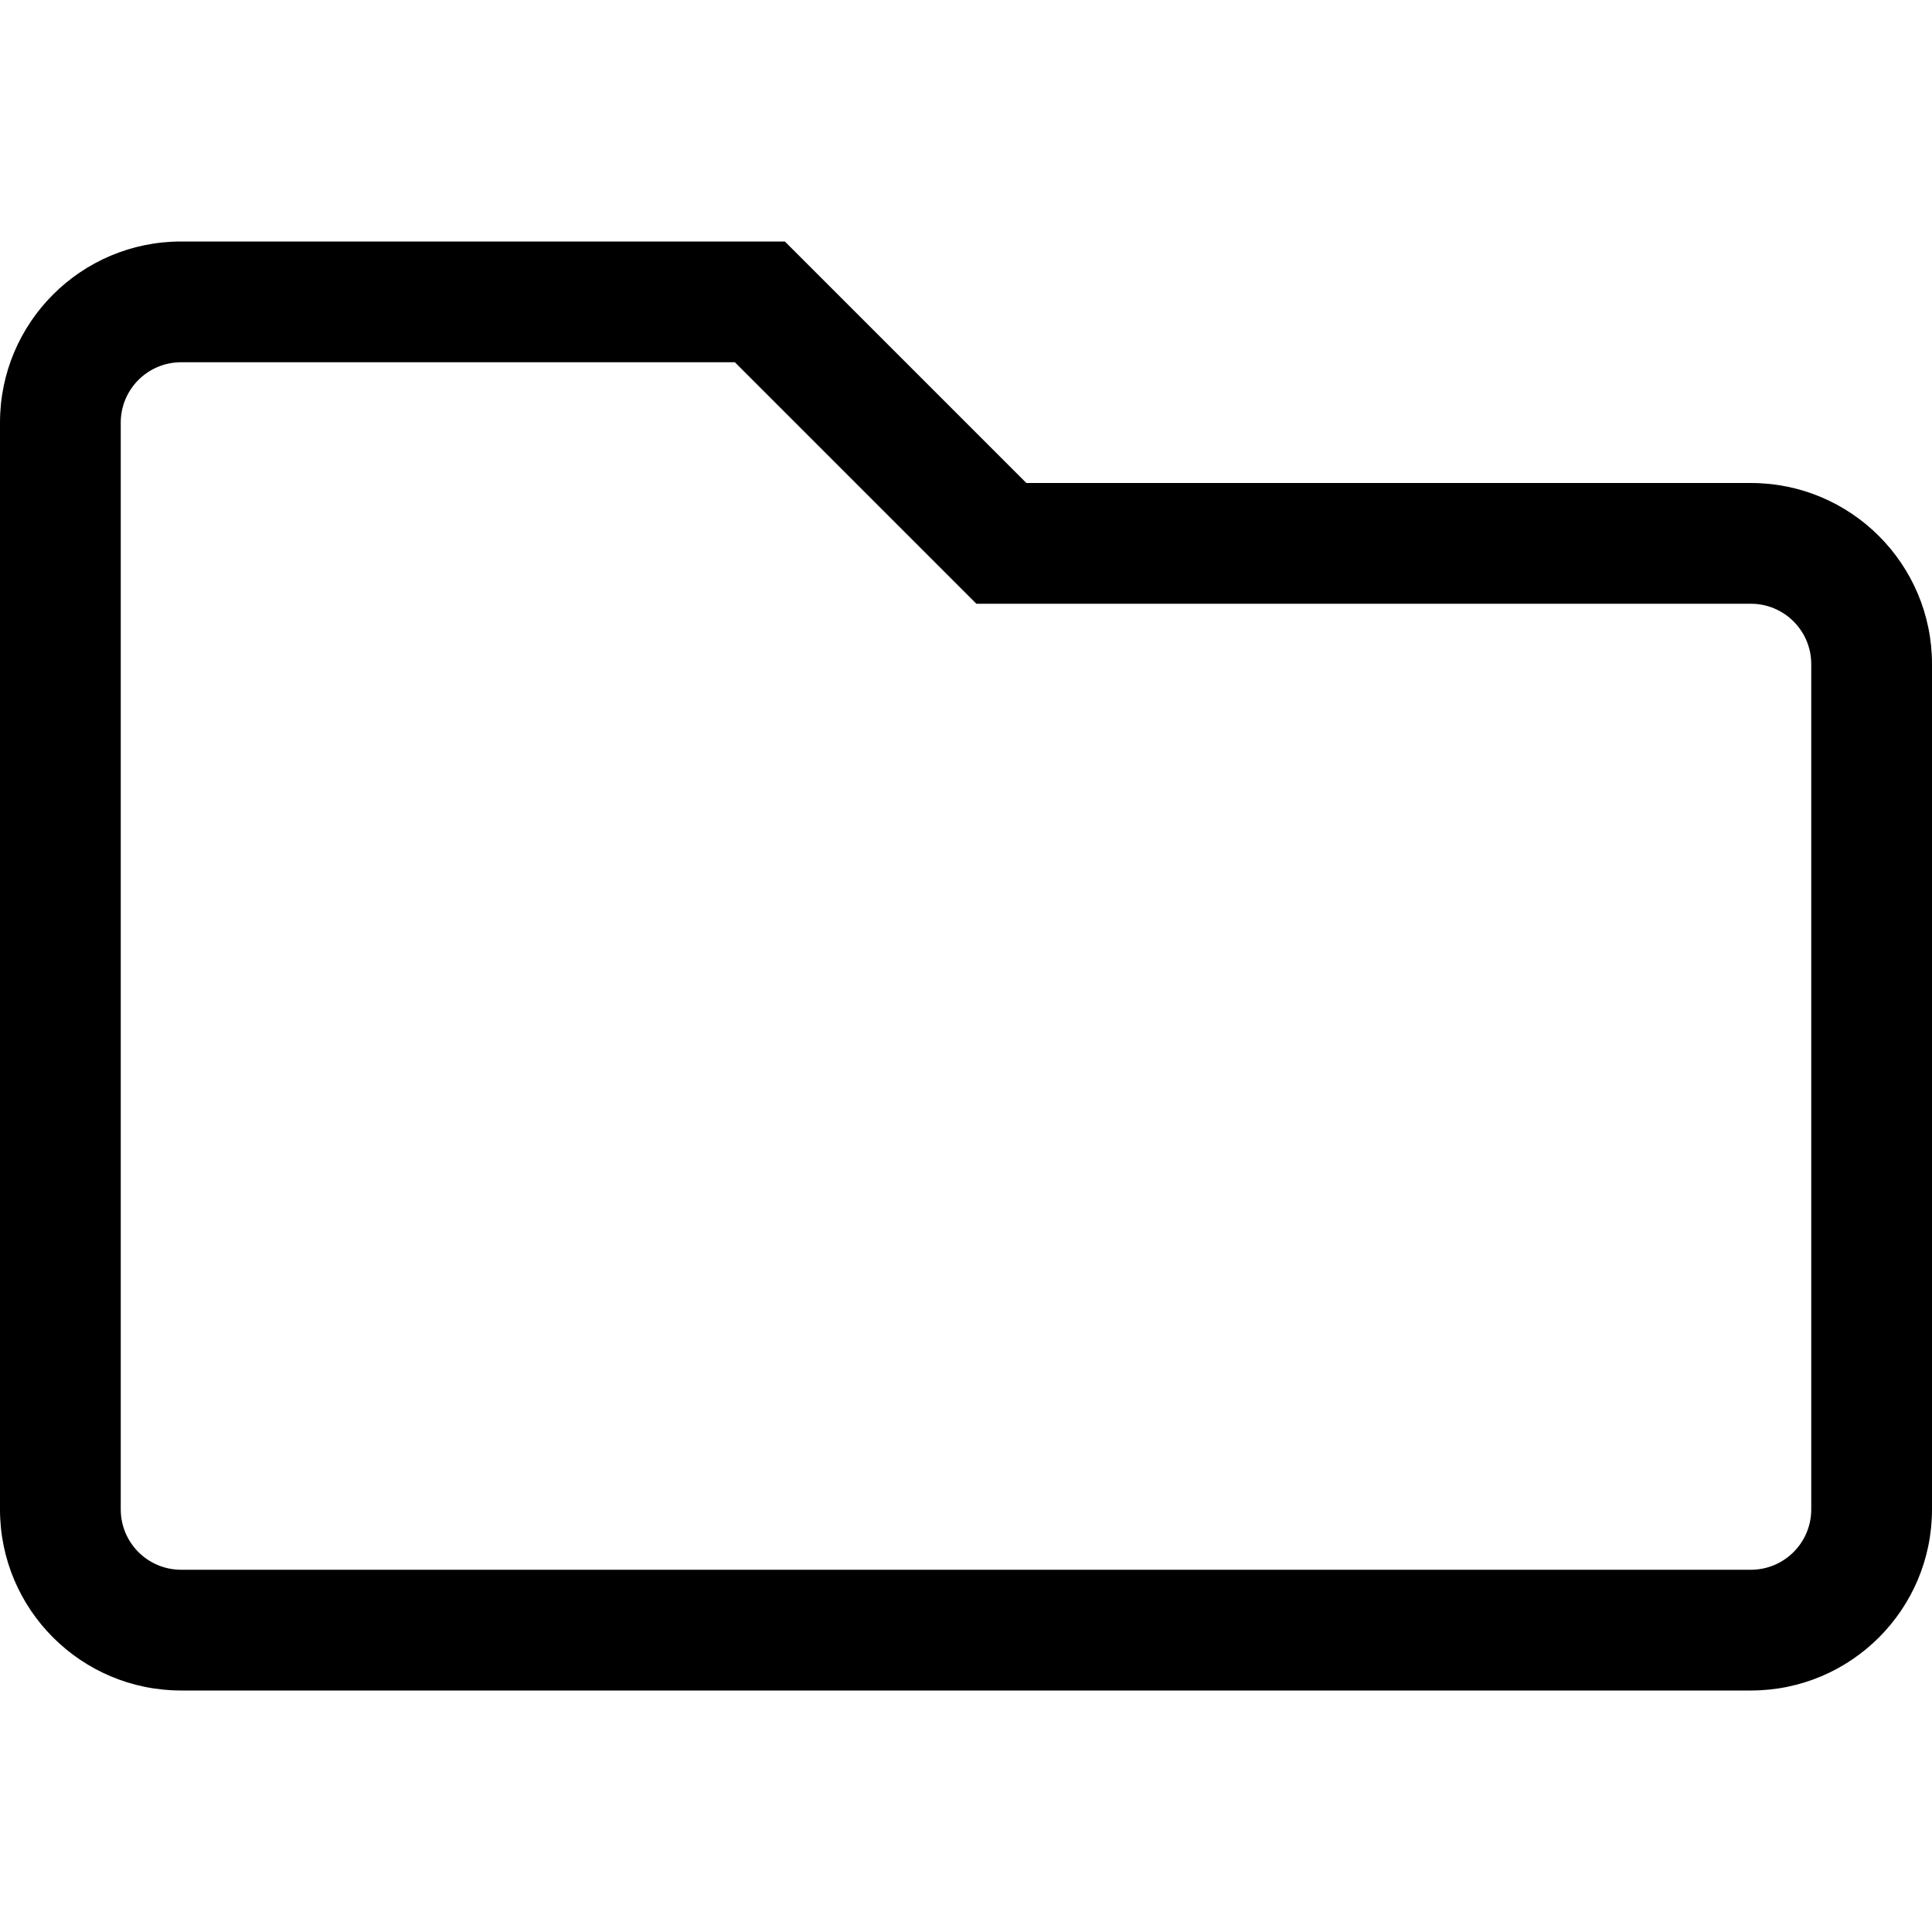
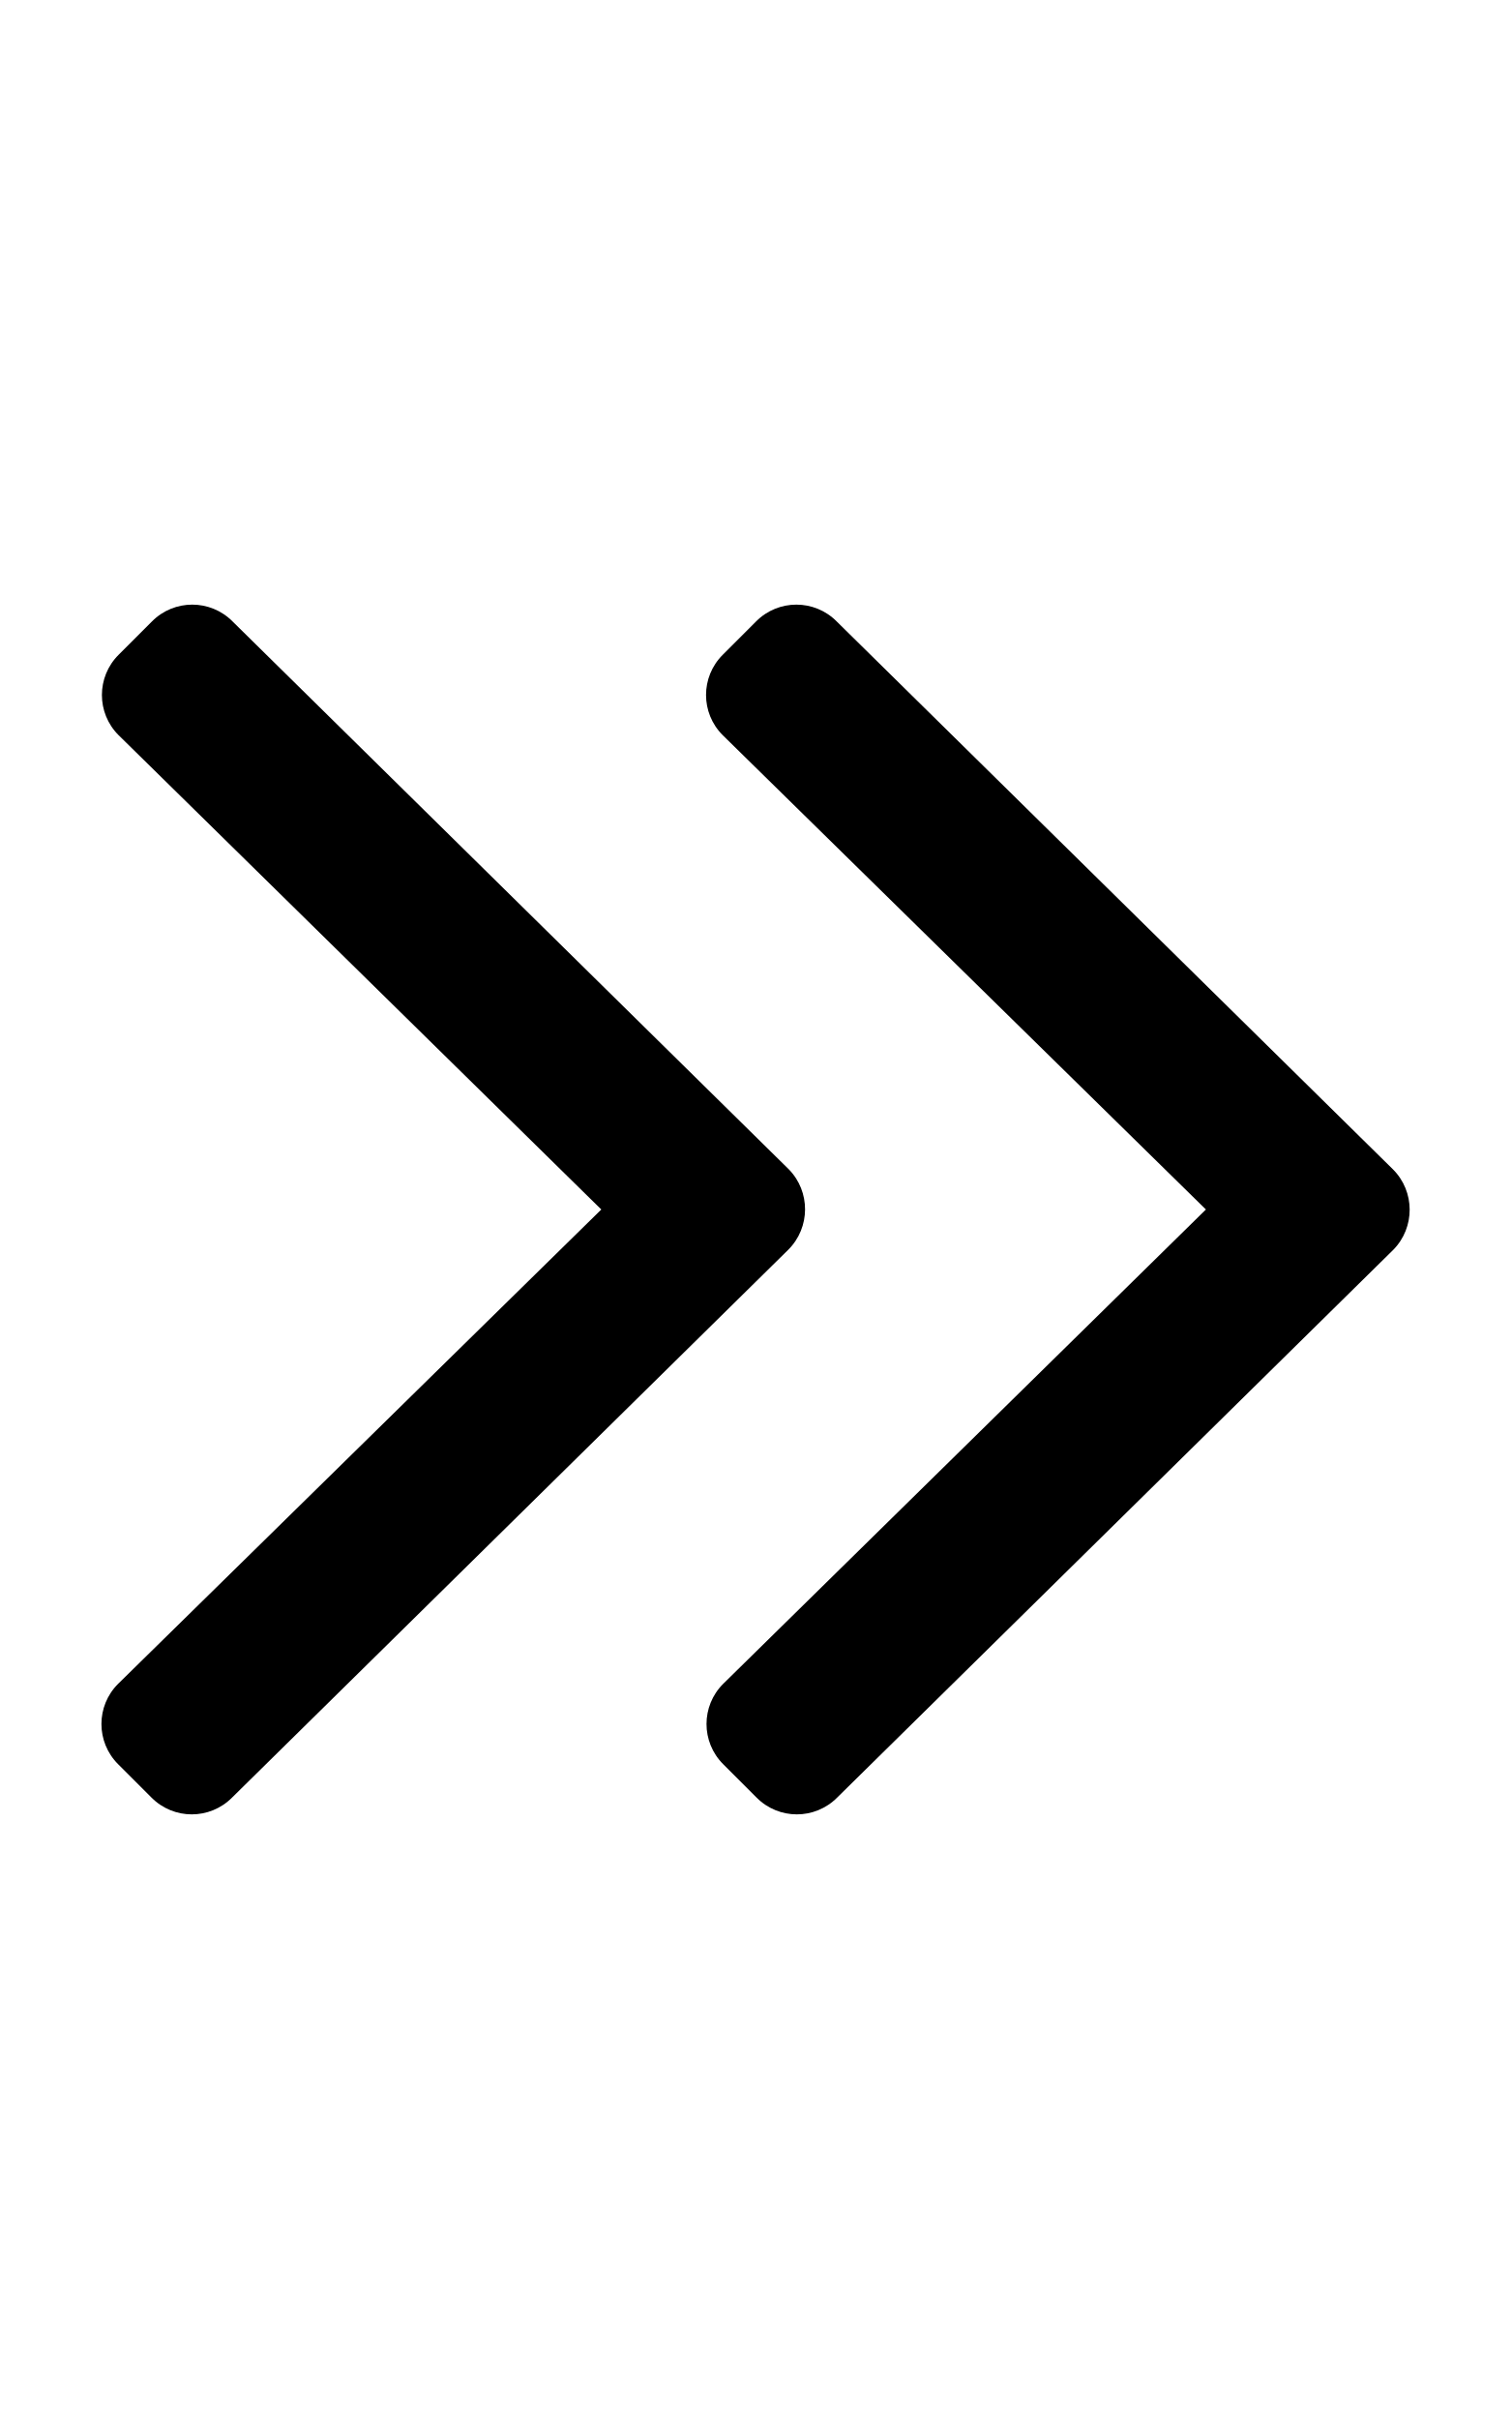
- <svg xmlns="http://www.w3.org/2000/svg" aria-hidden="true" data-prefix="fal" data-icon="folder" role="img" viewBox="0 0 512 512" class="svg-inline--fa fa-folder fa-w-16 fa-7x">
-   <path fill="currentColor" d="M464 128H272l-64-64H48C21.49 64 0 85.49 0 112v288c0 26.51 21.49 48 48 48h416c26.51 0 48-21.49 48-48V176c0-26.51-21.49-48-48-48zm16 272c0 8.837-7.163 16-16 16H48c-8.837 0-16-7.163-16-16V112c0-8.837 7.163-16 16-16h146.745l64 64H464c8.837 0 16 7.163 16 16v224z" class="" />
+ <svg xmlns="http://www.w3.org/2000/svg" aria-hidden="true" data-prefix="fal" data-icon="angle-double-right" role="img" viewBox="0 0 320 512" class="svg-inline--fa fa-angle-double-right fa-w-10 fa-7x">
+   <path fill="#000000" d="M166.9 264.5l-117.8 116c-4.7 4.7-12.3 4.7-17 0l-7.1-7.1c-4.7-4.7-4.7-12.3 0-17L127.3 256 25.1 155.6c-4.7-4.7-4.7-12.3 0-17l7.1-7.1c4.7-4.7 12.3-4.7 17 0l117.8 116c4.6 4.7 4.6 12.3-.1 17zm128-17l-117.8-116c-4.7-4.7-12.3-4.7-17 0l-7.1 7.1c-4.7 4.7-4.7 12.3 0 17L255.3 256 153.1 356.4c-4.7 4.7-4.7 12.3 0 17l7.1 7.1c4.7 4.7 12.3 4.7 17 0l117.8-116c4.6-4.7 4.6-12.3-.1-17z" class="" />
</svg>
